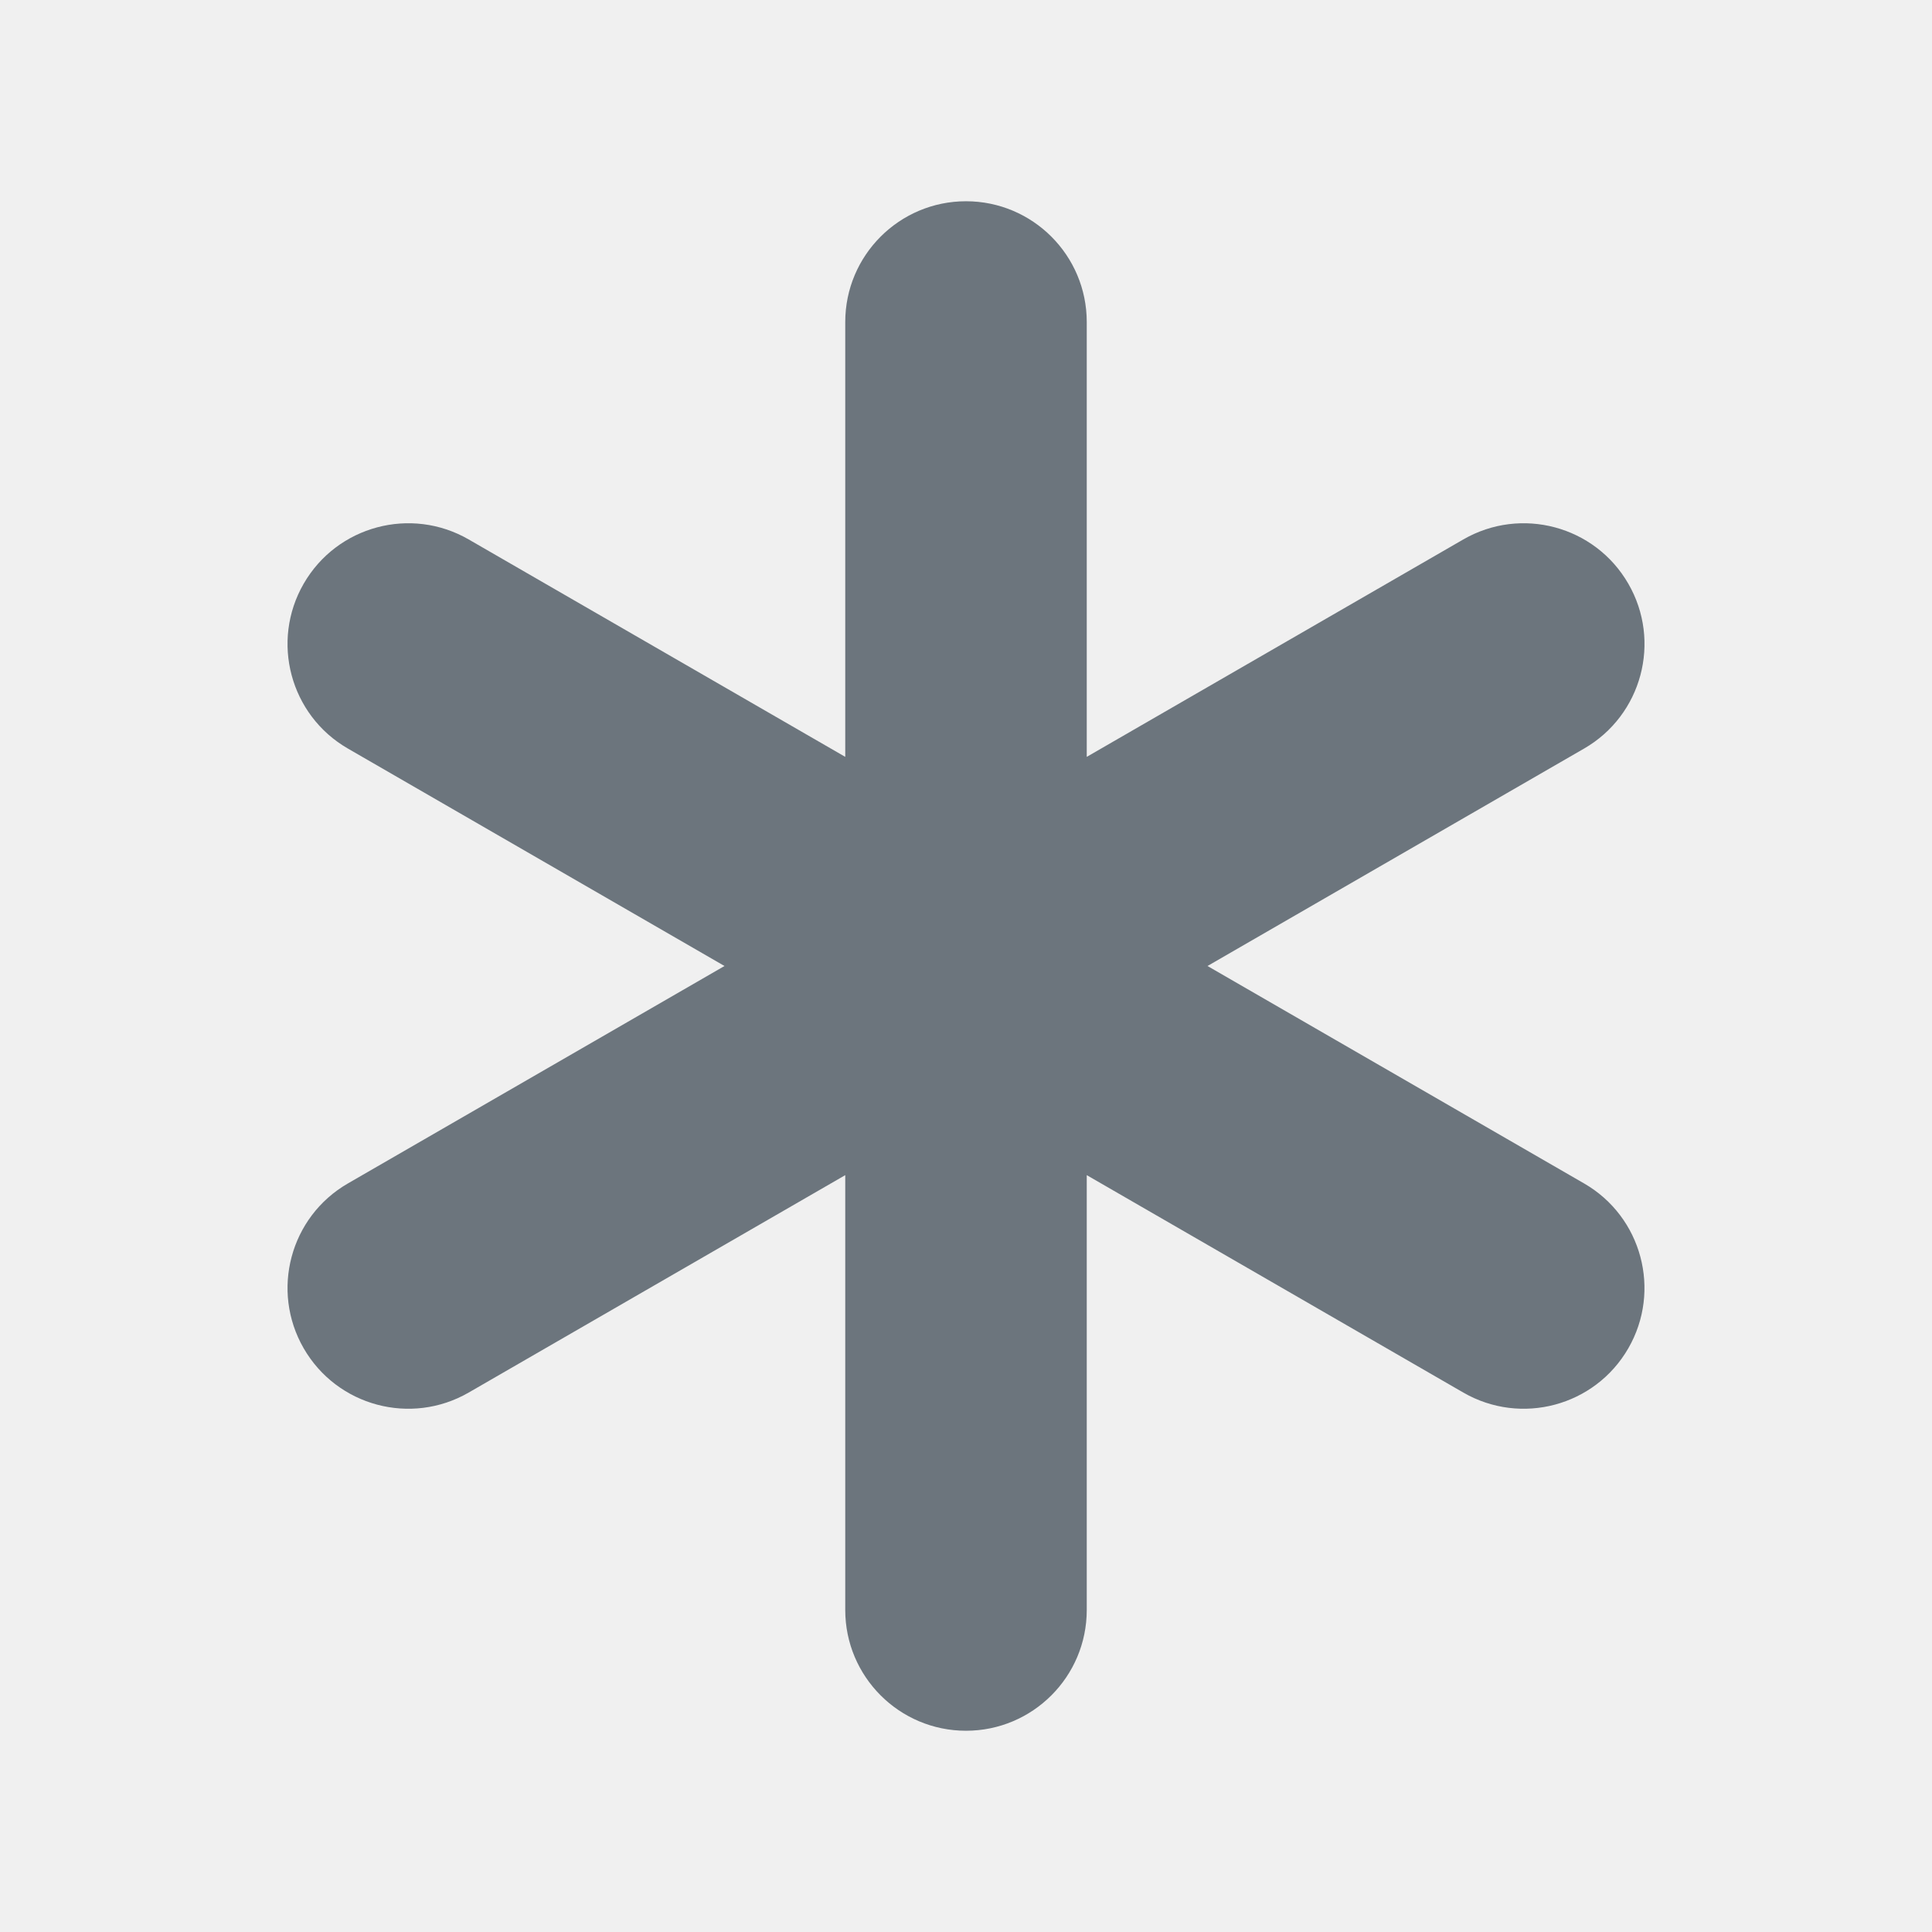
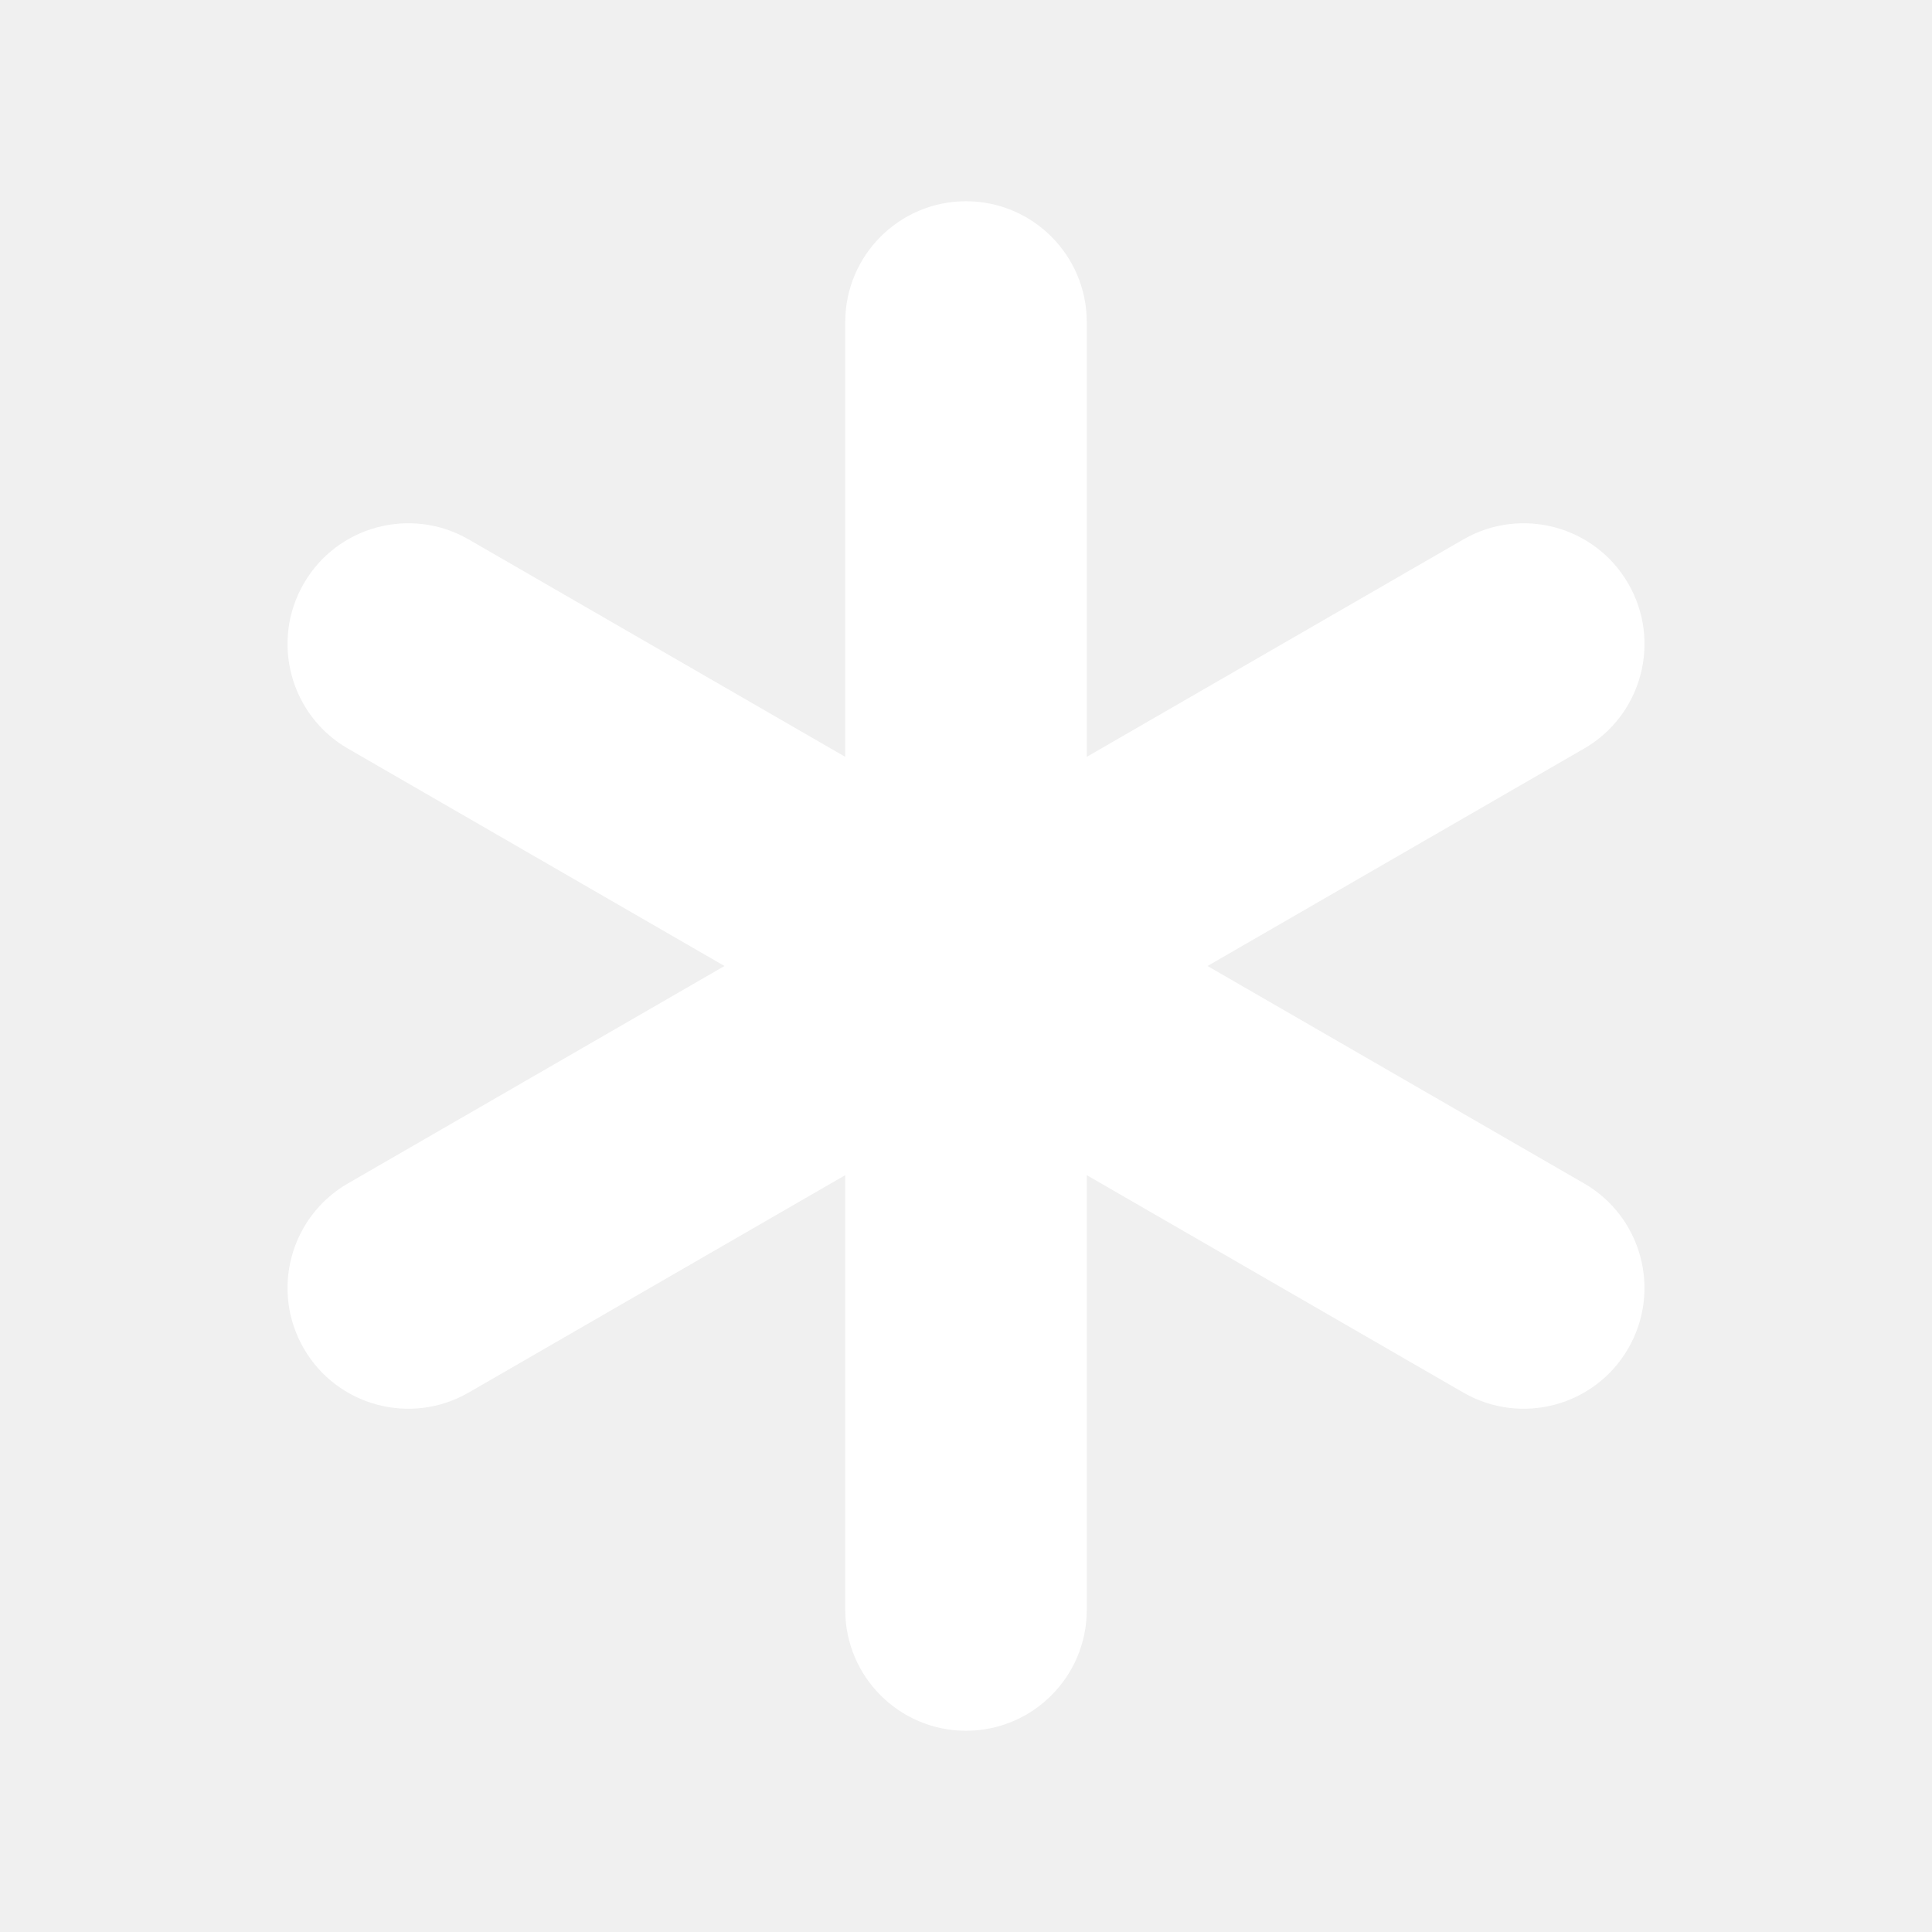
- <svg xmlns="http://www.w3.org/2000/svg" width="800px" height="800px" viewBox="0 0 24 24" version="1.1" fill="#6C757D">
+ <svg xmlns="http://www.w3.org/2000/svg" width="800px" height="800px" viewBox="0 0 24 24" version="1.1" fill="#fff">
  <g id="SVGRepo_bgCarrier" stroke-width="0" />
  <g id="SVGRepo_tracerCarrier" stroke-linecap="round" stroke-linejoin="round" />
  <g id="SVGRepo_iconCarrier">
    <g id="页面-1" stroke="none" stroke-width="1" fill="none" fill-rule="evenodd">
      <g id="Editor" transform="translate(-336, -144)" fill-rule="nonzero">
        <g id="asterisk_fill" transform="translate(336, 144)">
          <path d="M24,0 L24,24 L0,24 L0,0 L24,0 Z M12.593,23.258 L12.582,23.26 L12.511,23.295 L12.492,23.299 L12.492,23.299 L12.477,23.295 L12.406,23.26 C12.396,23.256 12.387,23.259 12.382,23.265 L12.378,23.276 L12.361,23.703 L12.366,23.723 L12.377,23.736 L12.48,23.81 L12.495,23.814 L12.495,23.814 L12.507,23.81 L12.611,23.736 L12.623,23.72 L12.623,23.72 L12.627,23.703 L12.61,23.276 C12.608,23.266 12.601,23.259 12.593,23.258 L12.593,23.258 Z M12.858,23.145 L12.845,23.147 L12.66,23.24 L12.65,23.25 L12.65,23.25 L12.647,23.261 L12.665,23.691 L12.67,23.703 L12.67,23.703 L12.678,23.71 L12.879,23.803 C12.891,23.807 12.902,23.803 12.908,23.795 L12.912,23.781 L12.878,23.167 C12.875,23.155 12.867,23.147 12.858,23.145 L12.858,23.145 Z M12.143,23.147 C12.133,23.142 12.122,23.145 12.116,23.153 L12.11,23.167 L12.076,23.781 C12.075,23.793 12.083,23.802 12.093,23.805 L12.108,23.803 L12.309,23.71 L12.319,23.702 L12.319,23.702 L12.323,23.691 L12.34,23.261 L12.337,23.249 L12.337,23.249 L12.328,23.24 L12.143,23.147 Z" id="MingCute" fill-rule="nonzero"> </path>
-           <path d="M12,2.5 C12.828,2.5 13.5,3.172 13.5,4 L13.5,9.402 L18.178,6.701 C18.896,6.287 19.813,6.533 20.227,7.25 C20.642,7.967 20.396,8.885 19.678,9.299 L15,12 L19.678,14.701 C20.396,15.115 20.641,16.033 20.227,16.75 C19.813,17.467 18.896,17.713 18.178,17.299 L13.5,14.598 L13.5,20 C13.5,20.828 12.828,21.5 12,21.5 C11.172,21.5 10.5,20.828 10.5,20 L10.5,14.598 L5.822,17.299 C5.104,17.713 4.187,17.467 3.773,16.75 C3.359,16.033 3.604,15.115 4.322,14.701 L9,12 L4.322,9.299 C3.604,8.885 3.359,7.967 3.773,7.25 C4.187,6.533 5.104,6.287 5.822,6.701 L10.5,9.402 L10.5,4 C10.5,3.172 11.172,2.5 12,2.5 Z" id="路径" fill="#6C757D"> </path>
+           <path d="M12,2.5 C12.828,2.5 13.5,3.172 13.5,4 L13.5,9.402 L18.178,6.701 C18.896,6.287 19.813,6.533 20.227,7.25 C20.642,7.967 20.396,8.885 19.678,9.299 L15,12 L19.678,14.701 C20.396,15.115 20.641,16.033 20.227,16.75 C19.813,17.467 18.896,17.713 18.178,17.299 L13.5,14.598 L13.5,20 C13.5,20.828 12.828,21.5 12,21.5 C11.172,21.5 10.5,20.828 10.5,20 L10.5,14.598 L5.822,17.299 C5.104,17.713 4.187,17.467 3.773,16.75 C3.359,16.033 3.604,15.115 4.322,14.701 L9,12 L4.322,9.299 C3.604,8.885 3.359,7.967 3.773,7.25 C4.187,6.533 5.104,6.287 5.822,6.701 L10.5,9.402 L10.5,4 C10.5,3.172 11.172,2.5 12,2.5 Z" id="路径" fill="#fff"> </path>
        </g>
      </g>
    </g>
  </g>
</svg>
